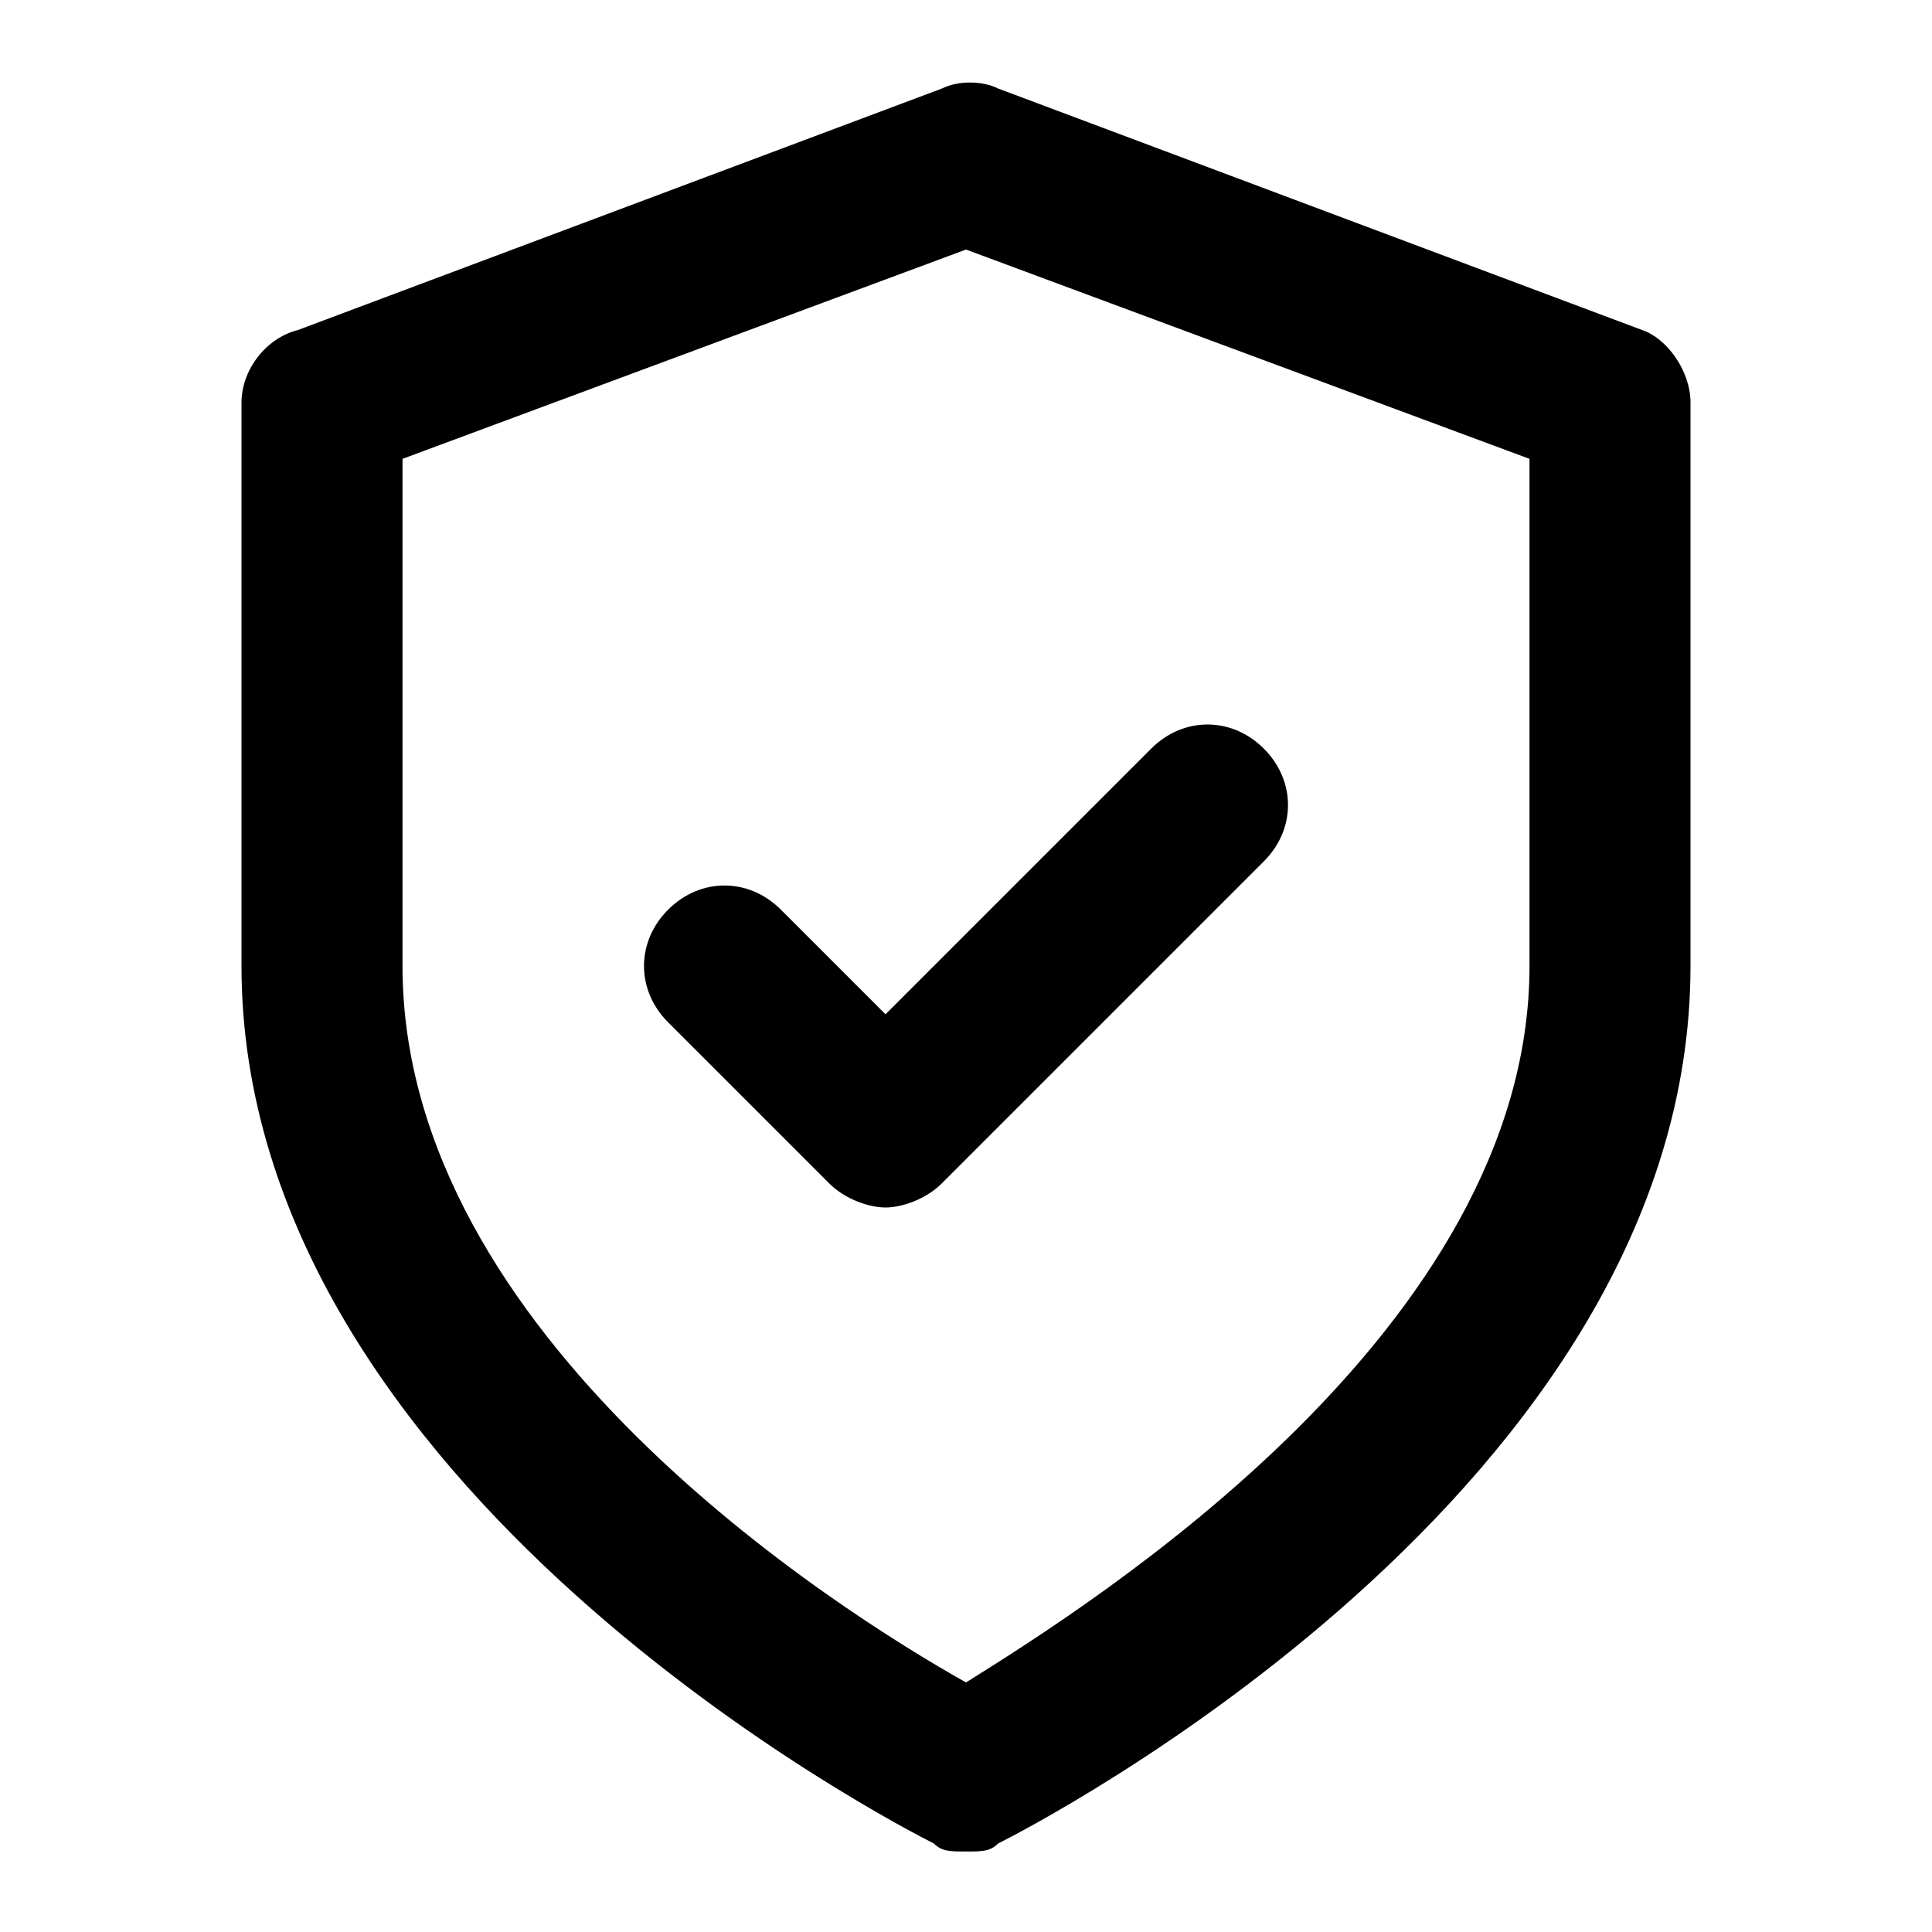
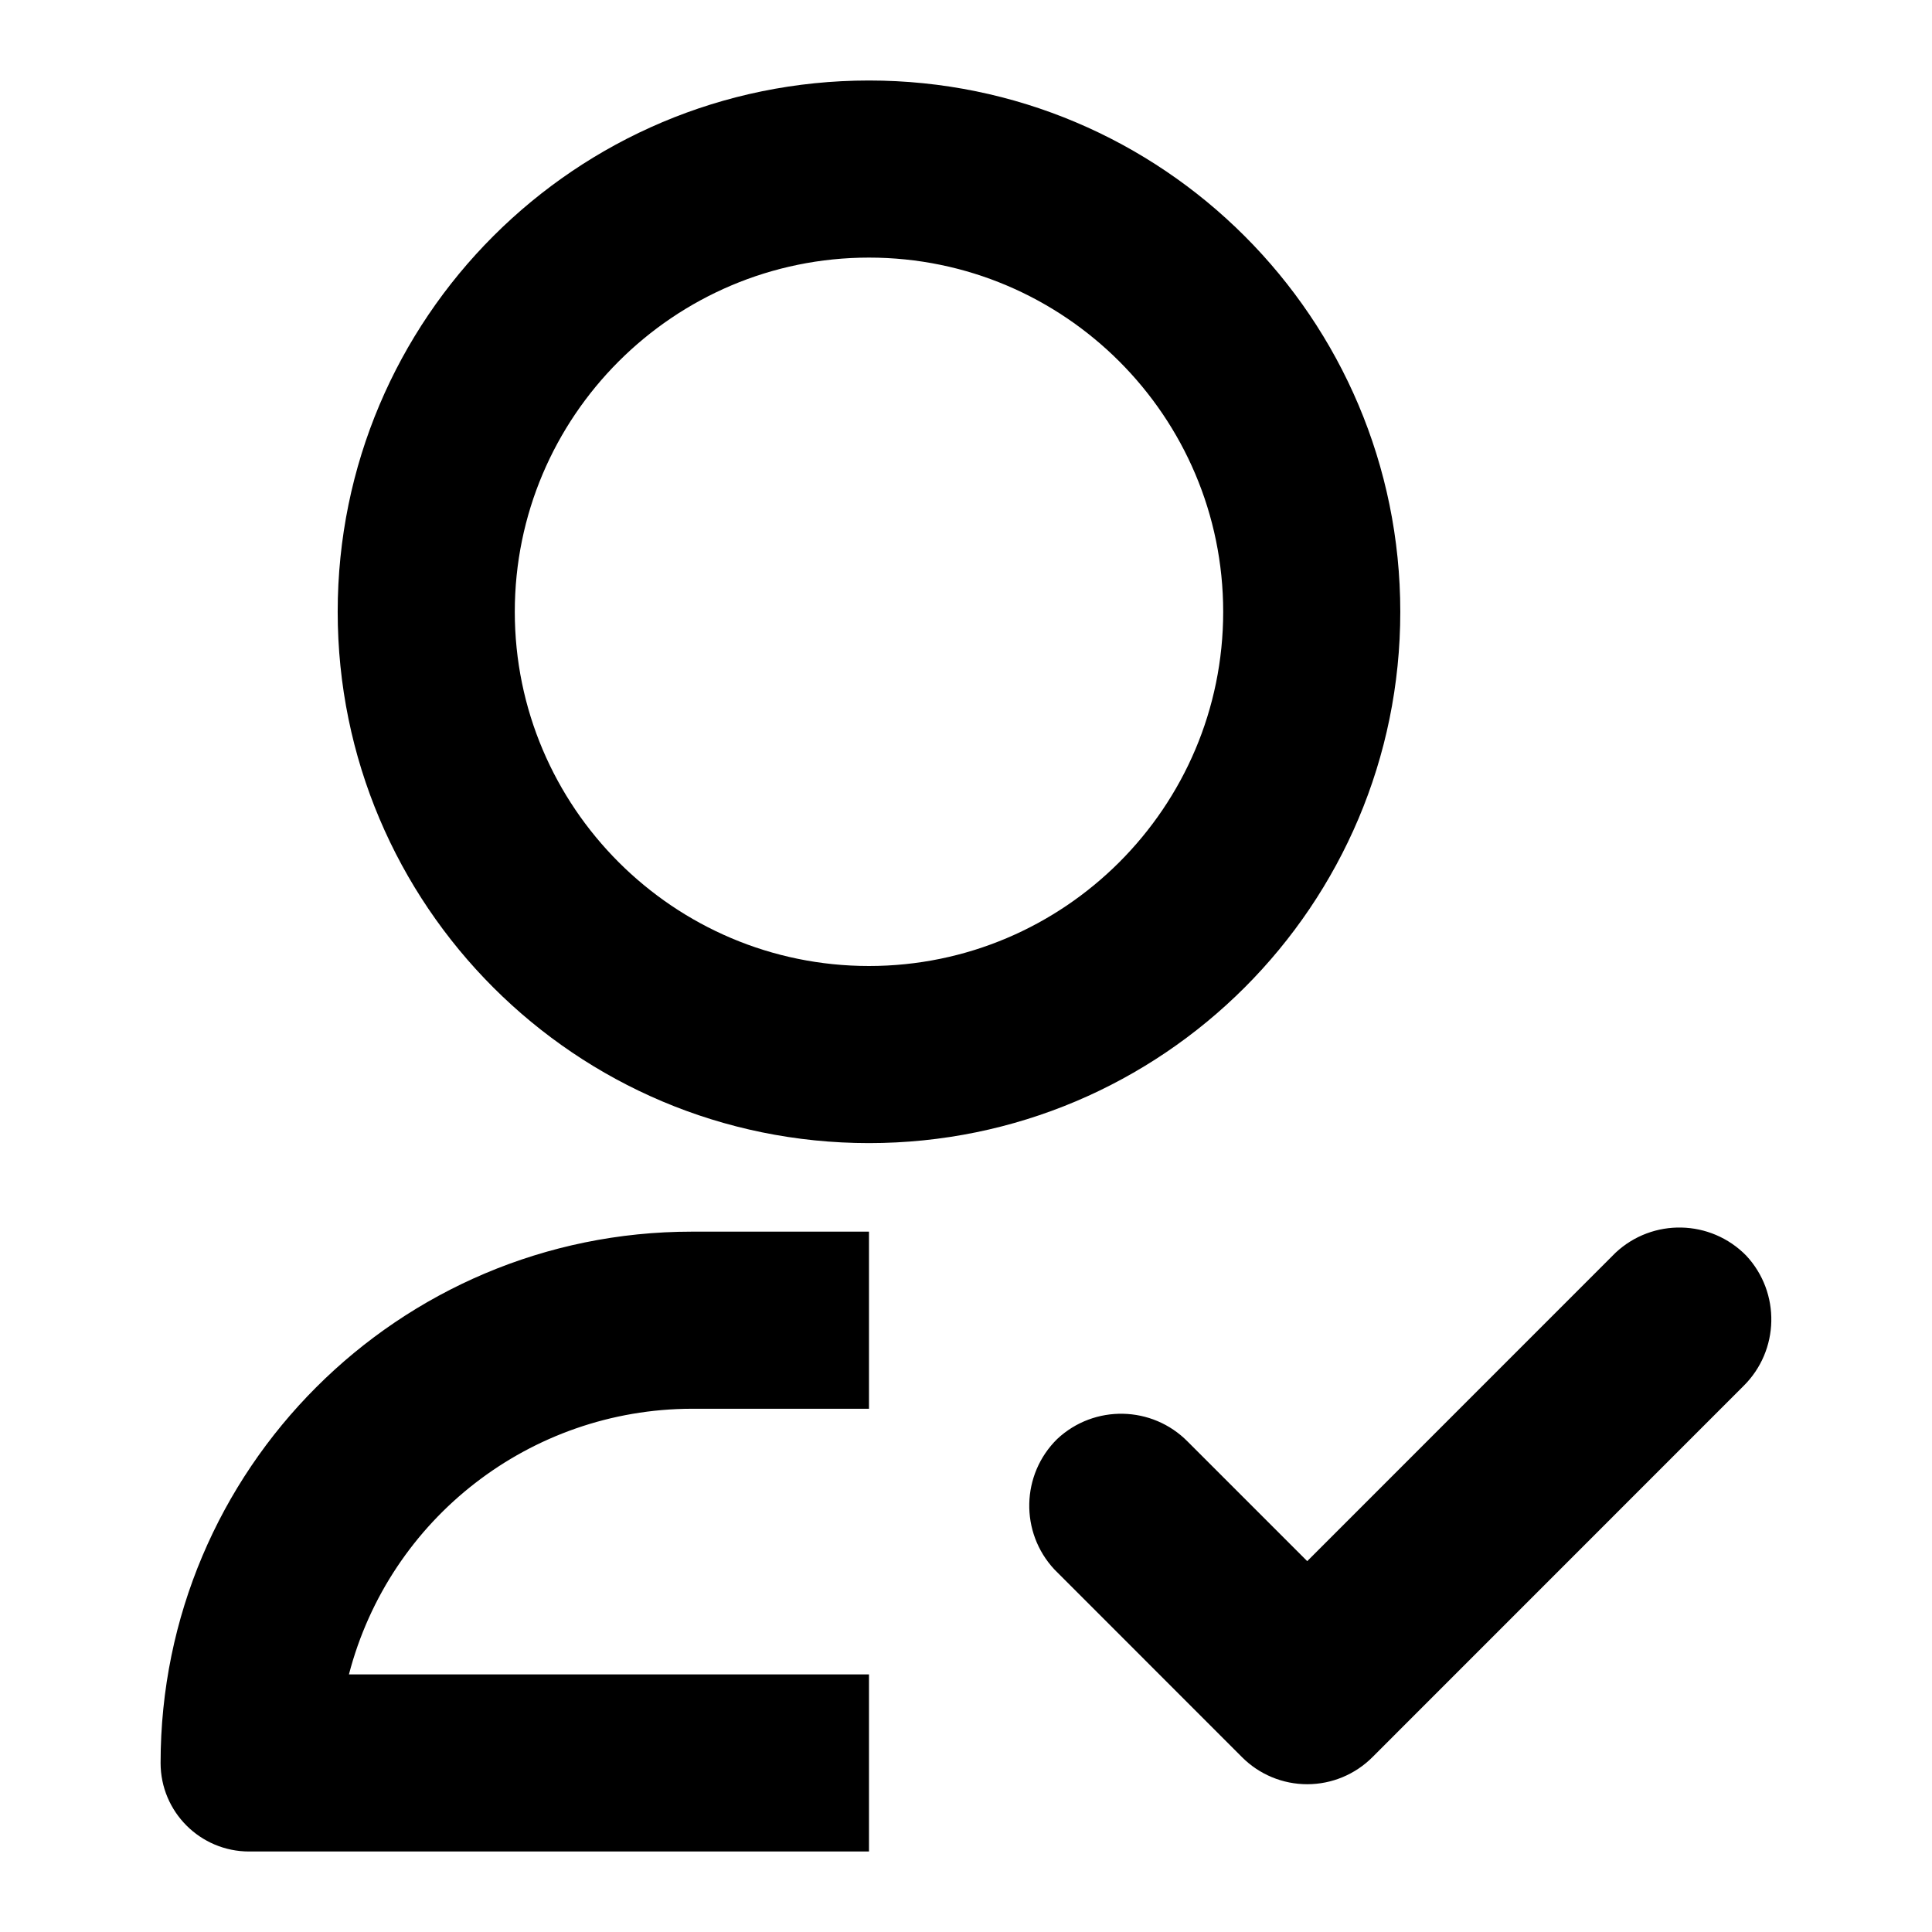
- <svg xmlns="http://www.w3.org/2000/svg" version="1.1" id="Layer_1" x="0px" y="0px" viewBox="0 0 24 24" style="enable-background:new 0 0 24 24;" xml:space="preserve">
-   <g>
-     <path d="M20.4,4.1l-8-3c-0.2-0.1-0.5-0.1-0.7,0l-8,3C3.3,4.2,3,4.6,3,5v7c0,6.5,8.2,10.7,8.6,10.9C11.7,23,11.8,23,12,23   s0.3,0,0.4-0.1C12.8,22.7,21,18.5,21,12V5C21,4.6,20.7,4.2,20.4,4.1z M19,12c0,4.5-5.4,7.9-7,8.9c-1.6-0.9-7-4.3-7-8.9V5.7l7-2.6   l7,2.6V12z" />
-     <path d="M9.7,11.3c-0.4-0.4-1-0.4-1.4,0s-0.4,1,0,1.4l2,2c0.2,0.2,0.5,0.3,0.7,0.3s0.5-0.1,0.7-0.3l4-4c0.4-0.4,0.4-1,0-1.4   s-1-0.4-1.4,0L11,12.6L9.7,11.3z" />
+ <svg xmlns="http://www.w3.org/2000/svg" viewBox="0 0 24 24">
+   <g transform="translate(1.9949 1) scale(1.1)">
+     <path d="M2.127 18A4.01 4.01 0 0 1 6 15h2v-2H6a6 6 0 0 0-6 6 1 1 0 0 0 1 1h7v-2zM8 2c2.206 0 4 1.794 4 4s-1.794 4-4 4-4-1.794-4-4 1.794-4 4-4m0-2a6 6 0 1 0 0 12A6 6 0 0 0 8 0M12.949 16.721l3.482-3.483a1.056 1.056 0 0 1 1.475.032 1.057 1.057 0 0 1-.031 1.474l-4.189 4.19a1.04 1.04 0 0 1-1.474 0l-2.118-2.119a1.056 1.056 0 0 1 .032-1.474 1.056 1.056 0 0 1 1.474.031z" />
  </g>
</svg>
